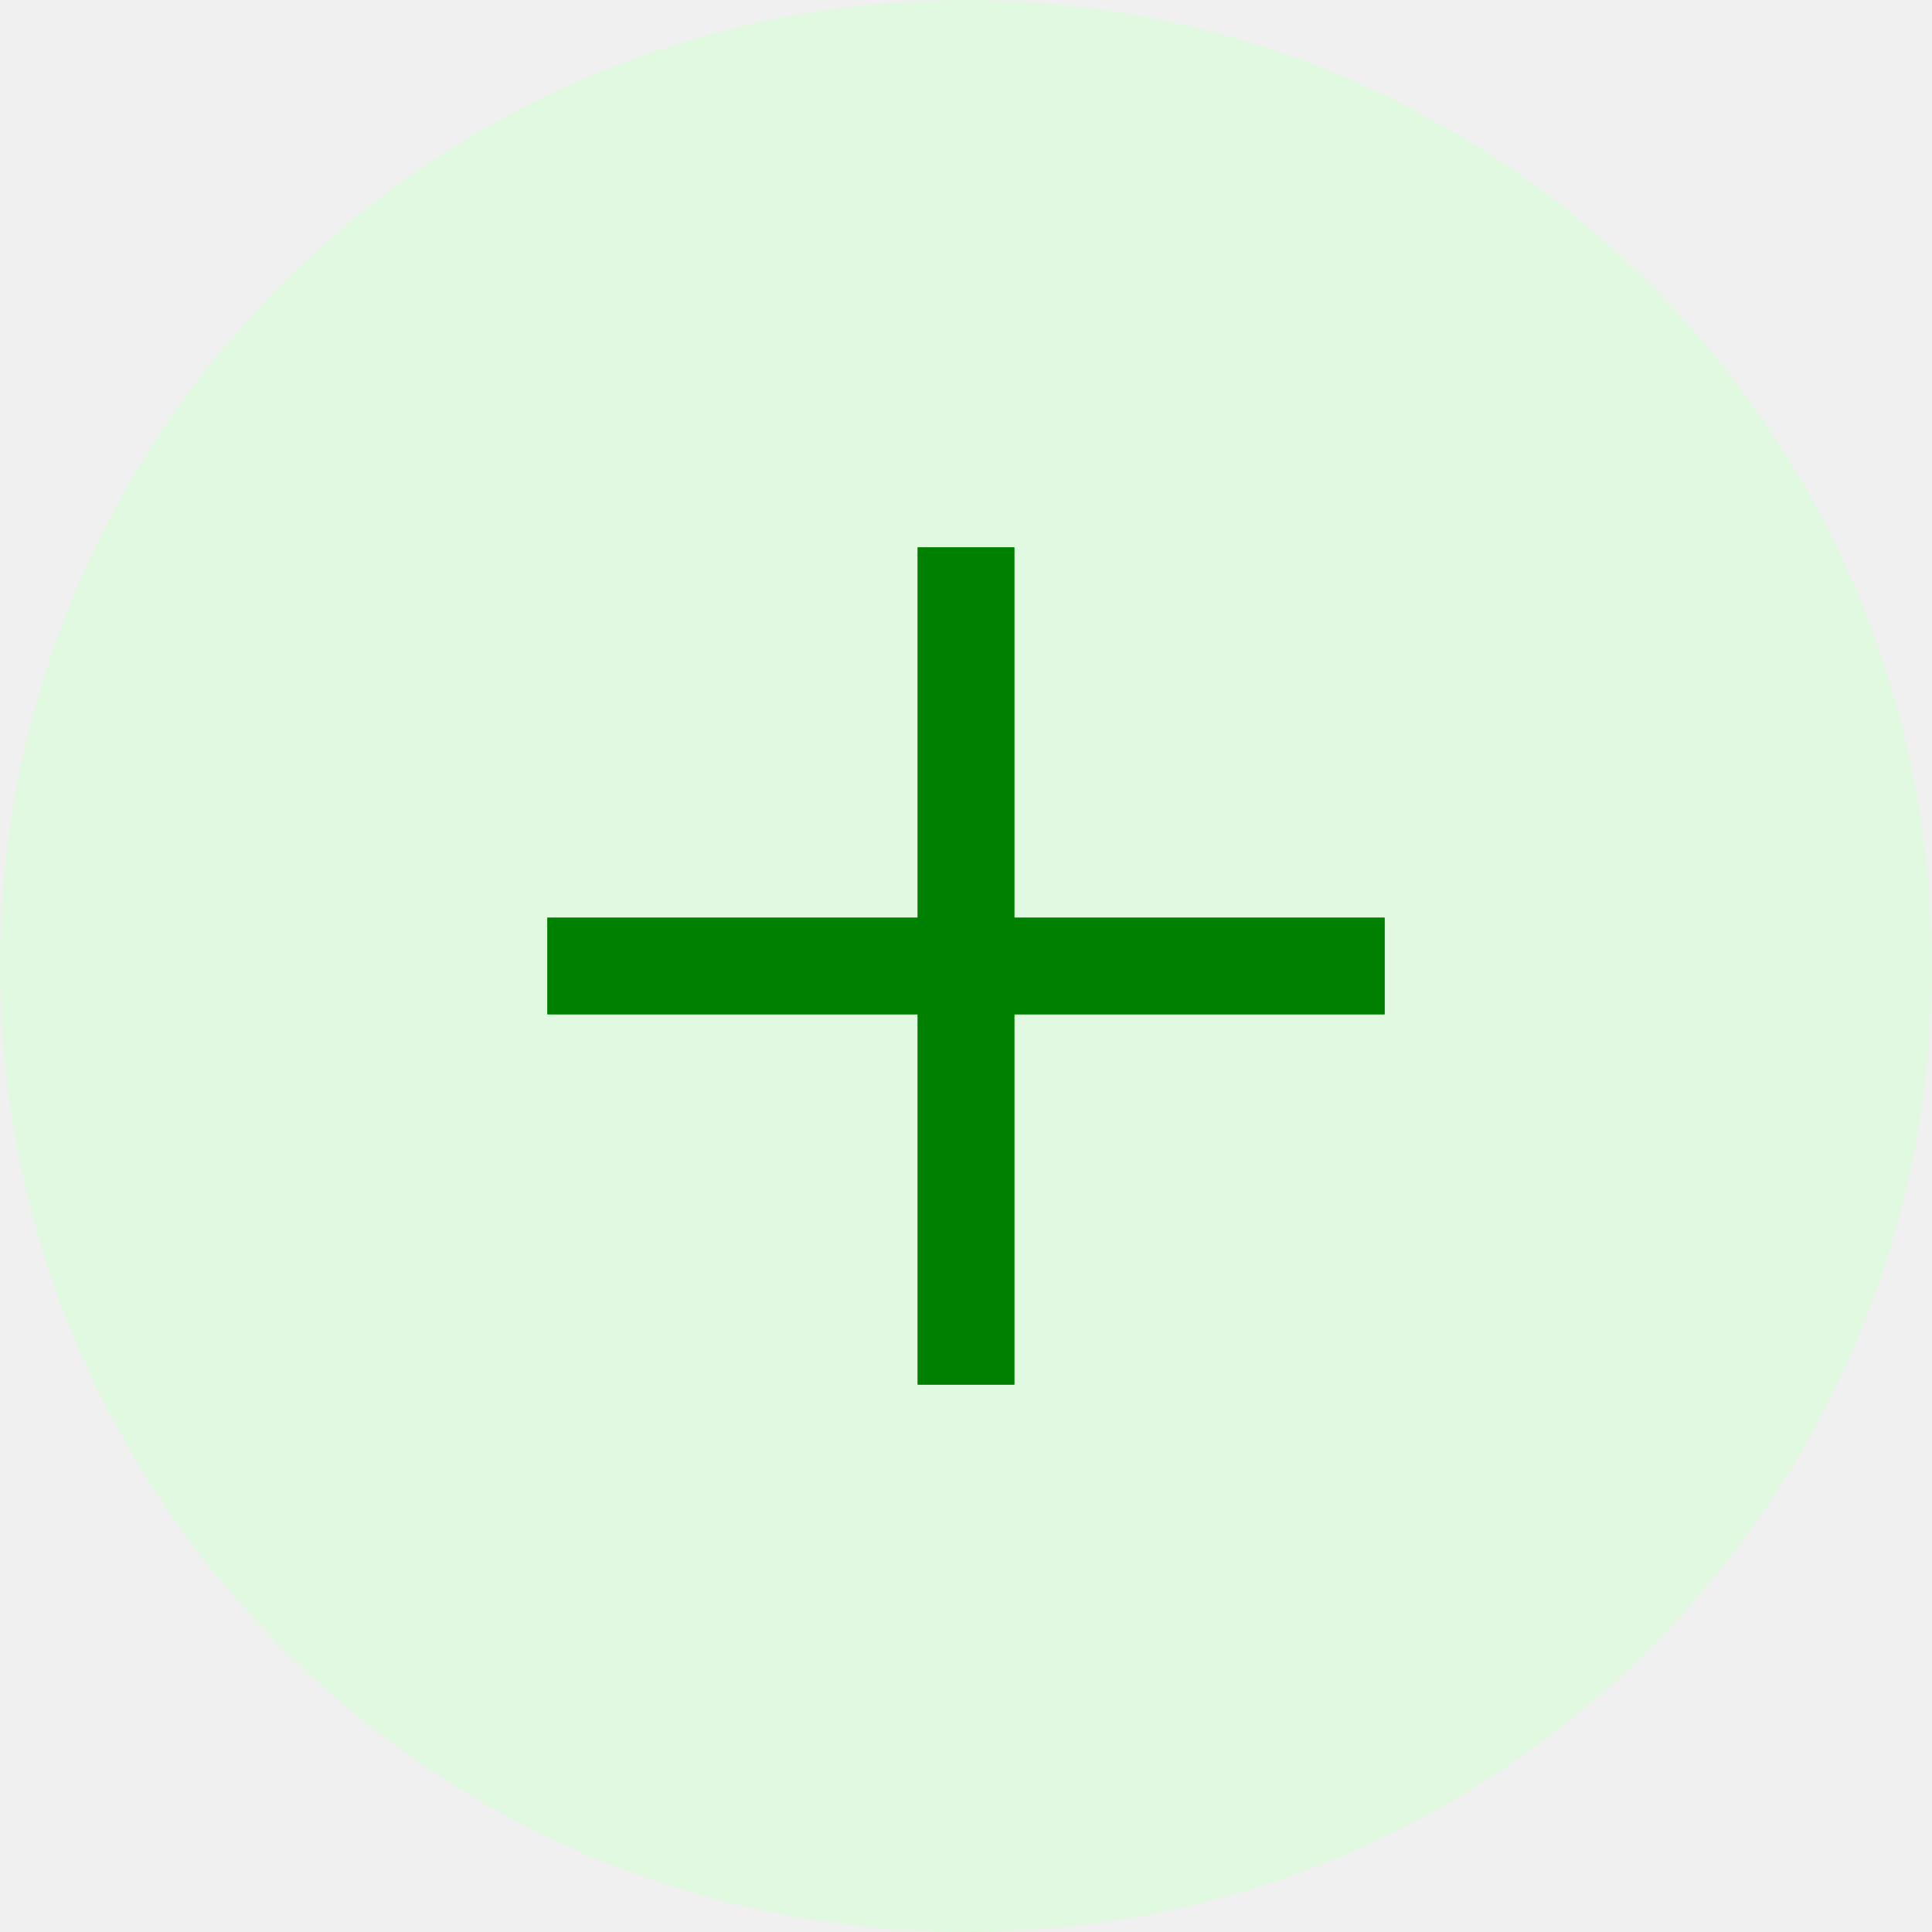
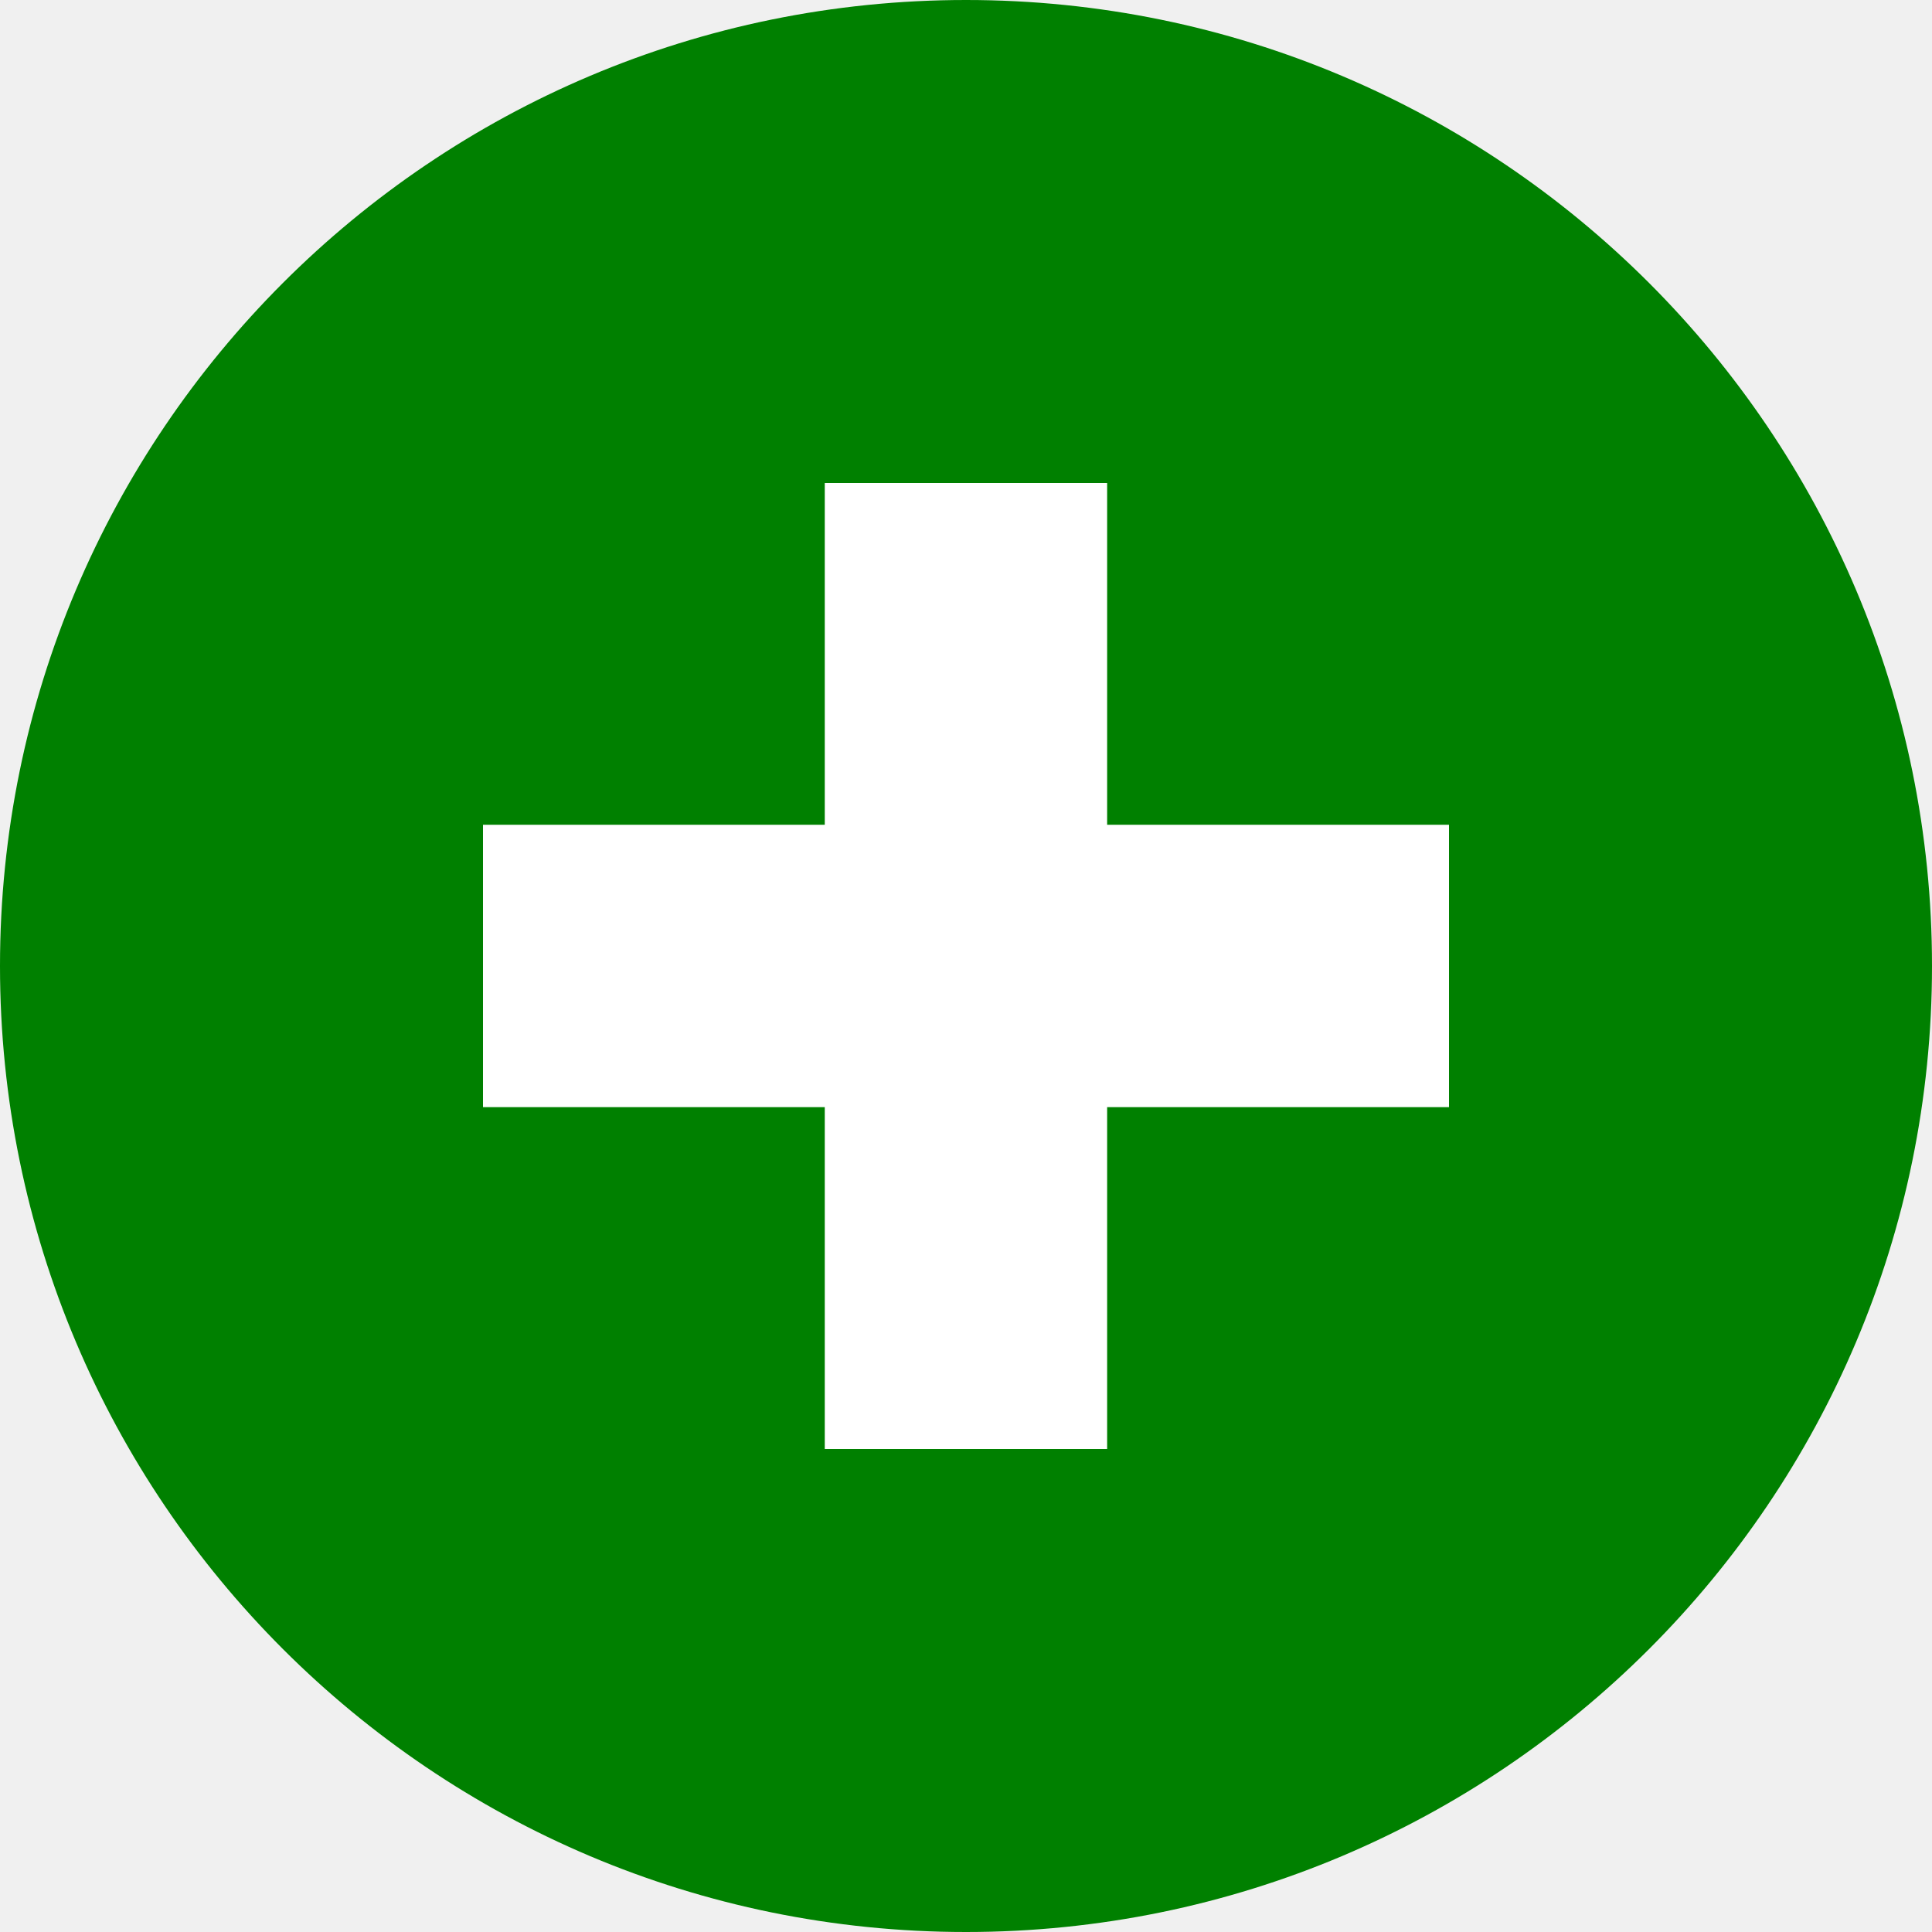
- <svg xmlns="http://www.w3.org/2000/svg" width="30" height="30" viewBox="0 0 30 30" fill="none">
-   <rect width="30" height="30" rx="15" fill="#E1F8E1" />
-   <mask id="path-2-inside-1_289_2421" fill="white">
-     <path d="M14.25 15.75H8.5V14.25H14.25V8.5H15.75V14.25H21.5V15.75H15.75V21.5H14.25V15.75Z" />
-   </mask>
-   <path d="M14.25 15.75H8.5V14.25H14.25V8.5H15.75V14.25H21.5V15.75H15.75V21.5H14.25V15.75Z" fill="#008000" />
-   <path d="M14.25 15.75H20.25V9.75H14.25V15.75ZM8.5 15.75H2.5V21.75H8.5V15.75ZM8.5 14.25V8.25H2.5V14.25H8.5ZM14.25 14.25V20.25H20.25V14.25H14.25ZM14.25 8.5V2.5H8.25V8.5H14.25ZM15.75 8.5H21.75V2.5H15.75V8.5ZM15.75 14.25H9.75V20.25H15.75V14.25ZM21.5 14.25H27.5V8.25H21.5V14.25ZM21.5 15.75V21.75H27.5V15.75H21.5ZM15.75 15.75V9.75H9.75V15.75H15.75ZM15.75 21.5V27.5H21.75V21.5H15.75ZM14.25 21.5H8.25V27.5H14.25V21.5ZM14.25 9.75H8.5V21.75H14.25V9.75ZM14.5 15.75V14.25H2.5V15.75H14.5ZM8.5 20.25H14.25V8.25H8.5V20.25ZM20.25 14.25V8.5H8.25V14.25H20.25ZM14.25 14.5H15.75V2.5H14.25V14.5ZM9.75 8.5V14.25H21.75V8.5H9.75ZM15.75 20.25H21.5V8.25H15.75V20.25ZM15.5 14.25V15.75H27.5V14.25H15.5ZM21.5 9.75H15.75V21.75H21.5V9.75ZM9.75 15.75V21.5H21.75V15.75H9.75ZM15.75 15.5H14.25V27.5H15.75V15.5ZM20.25 21.5V15.75H8.25V21.5H20.25Z" fill="#008000" mask="url(#path-2-inside-1_289_2421)" />
+ <svg xmlns="http://www.w3.org/2000/svg" width="20" height="20" viewBox="0 0 20 20" fill="none">
+   <rect width="20" height="20" rx="10" fill="#008000" />
+   <path d="M5.5 10.461V10.961H6H9.038V14V14.5H9.538H10.461H10.961V14V10.961H14H14.5V10.461V9.538V9.038H14H10.961V6V5.5H10.461H9.538H9.038V6V9.038H6H5.5V9.538V10.461Z" fill="white" stroke="white" />
</svg>
